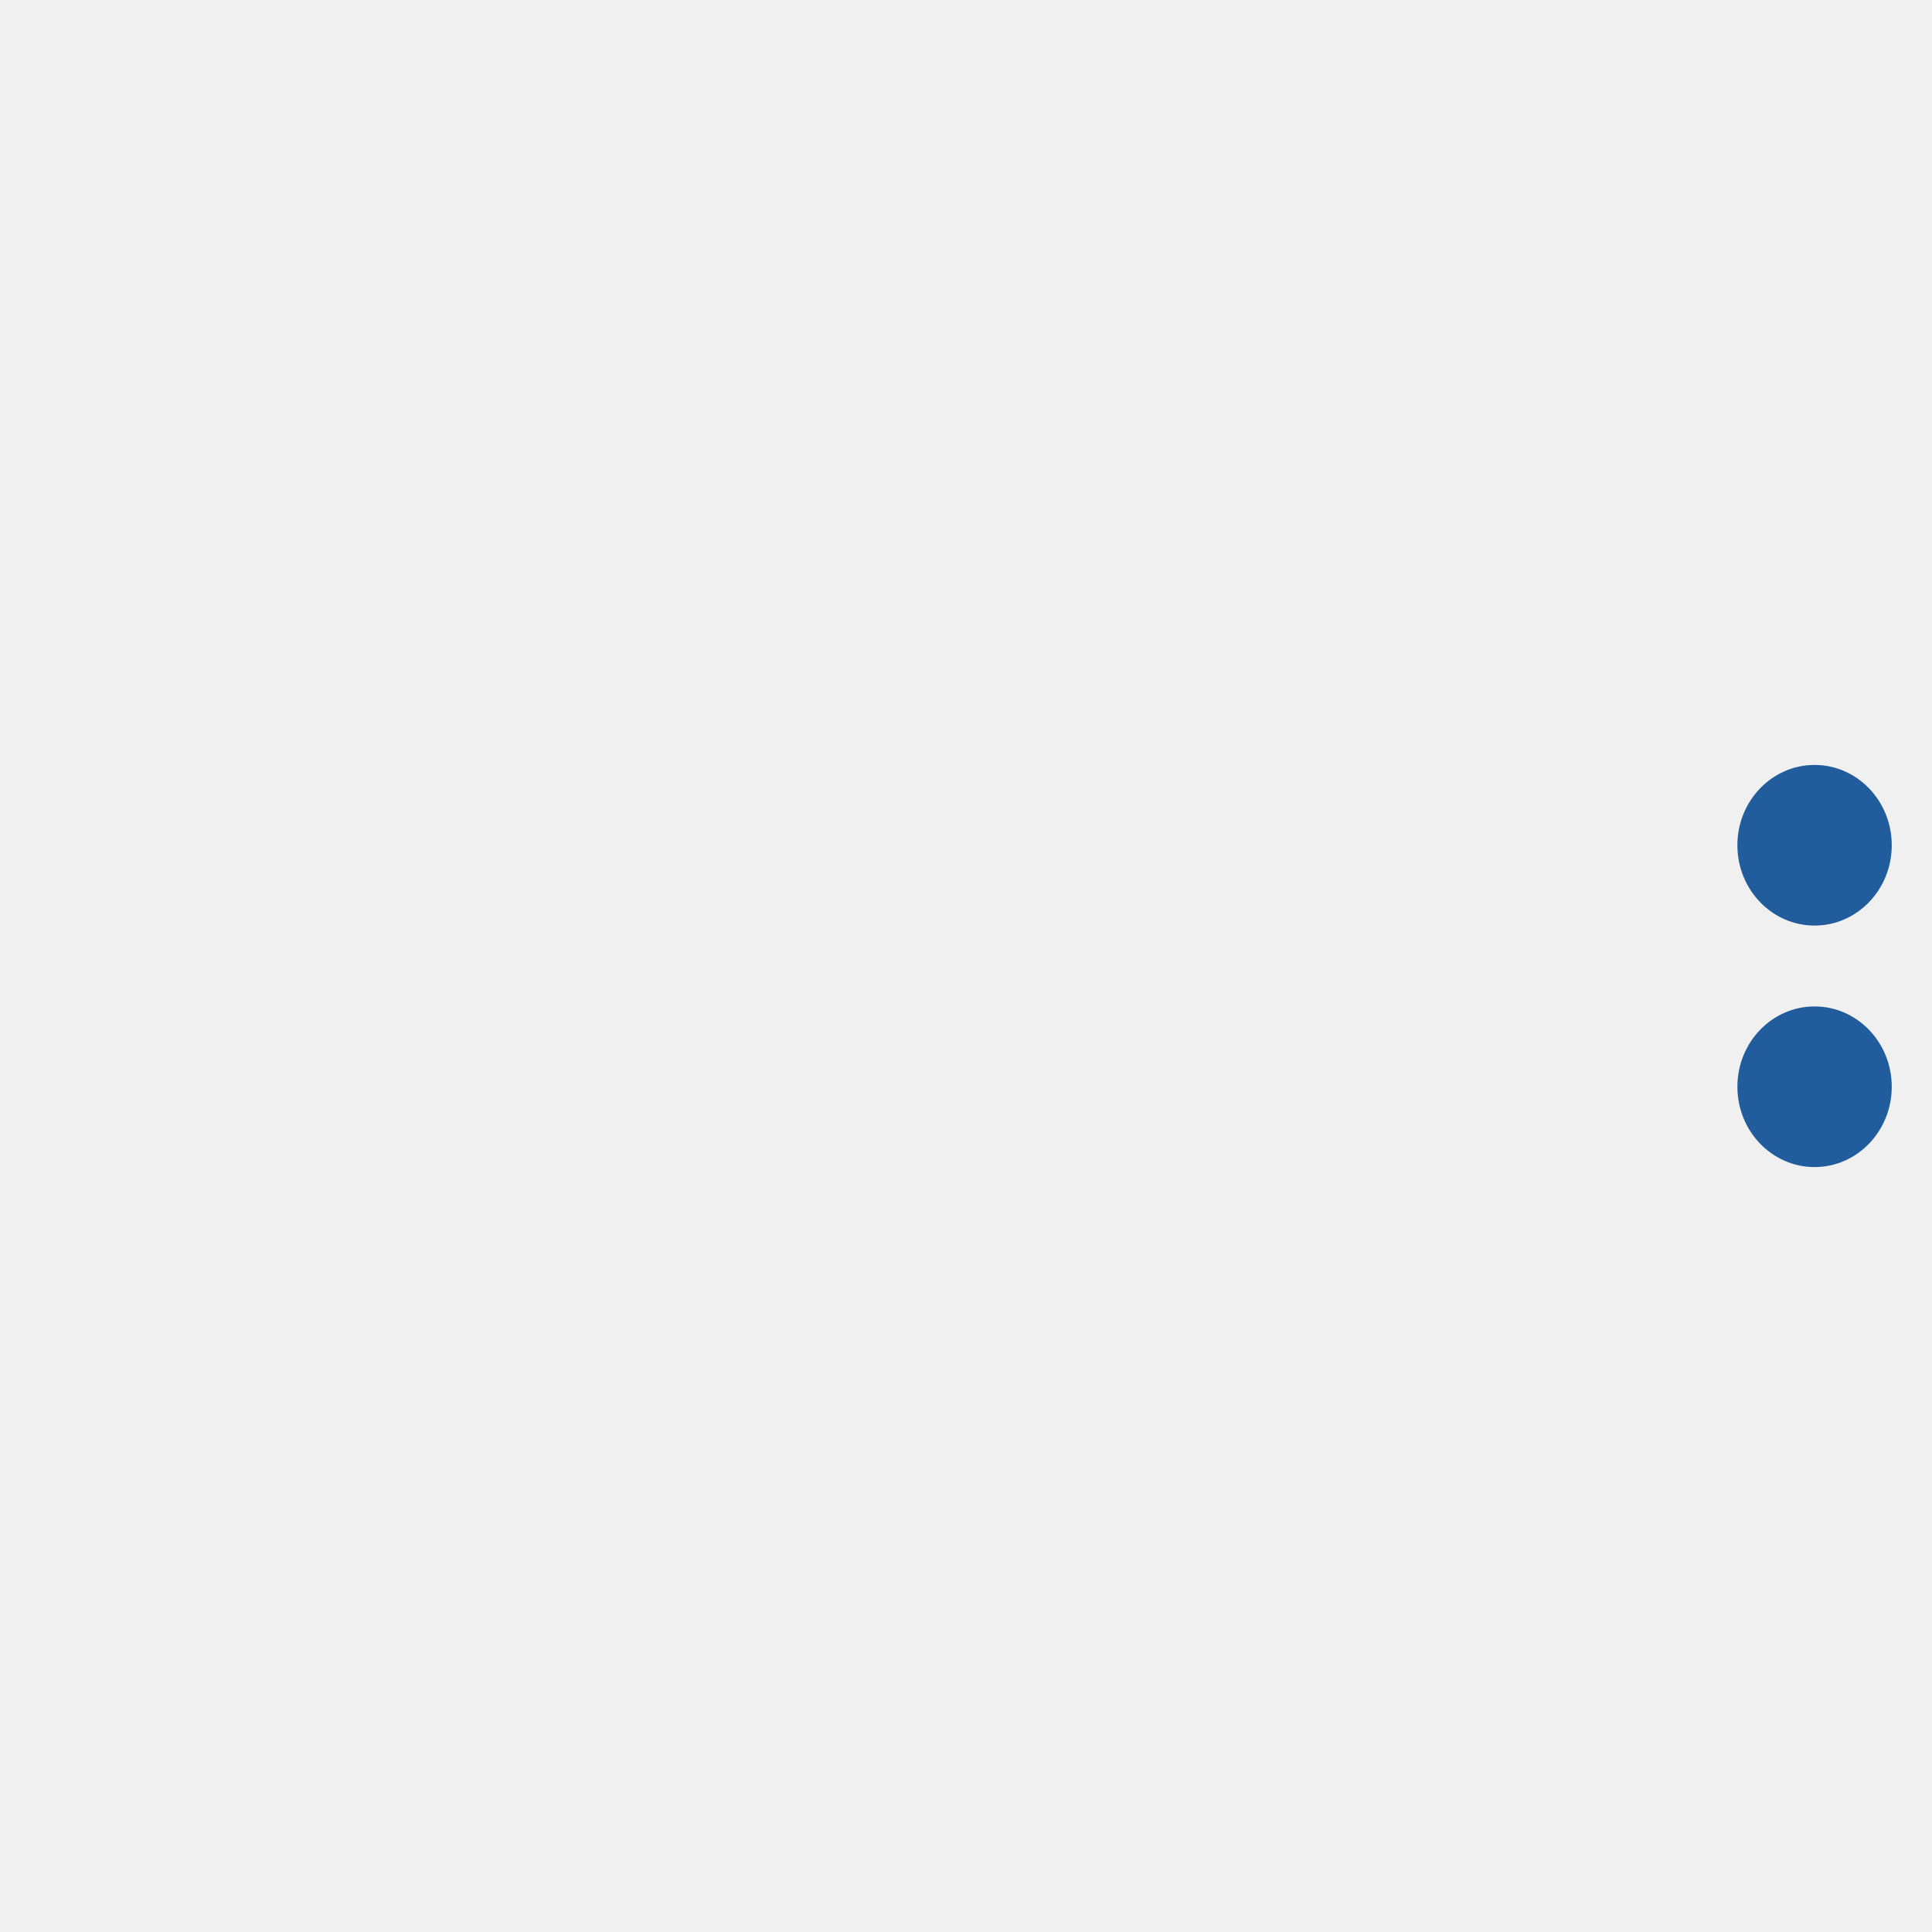
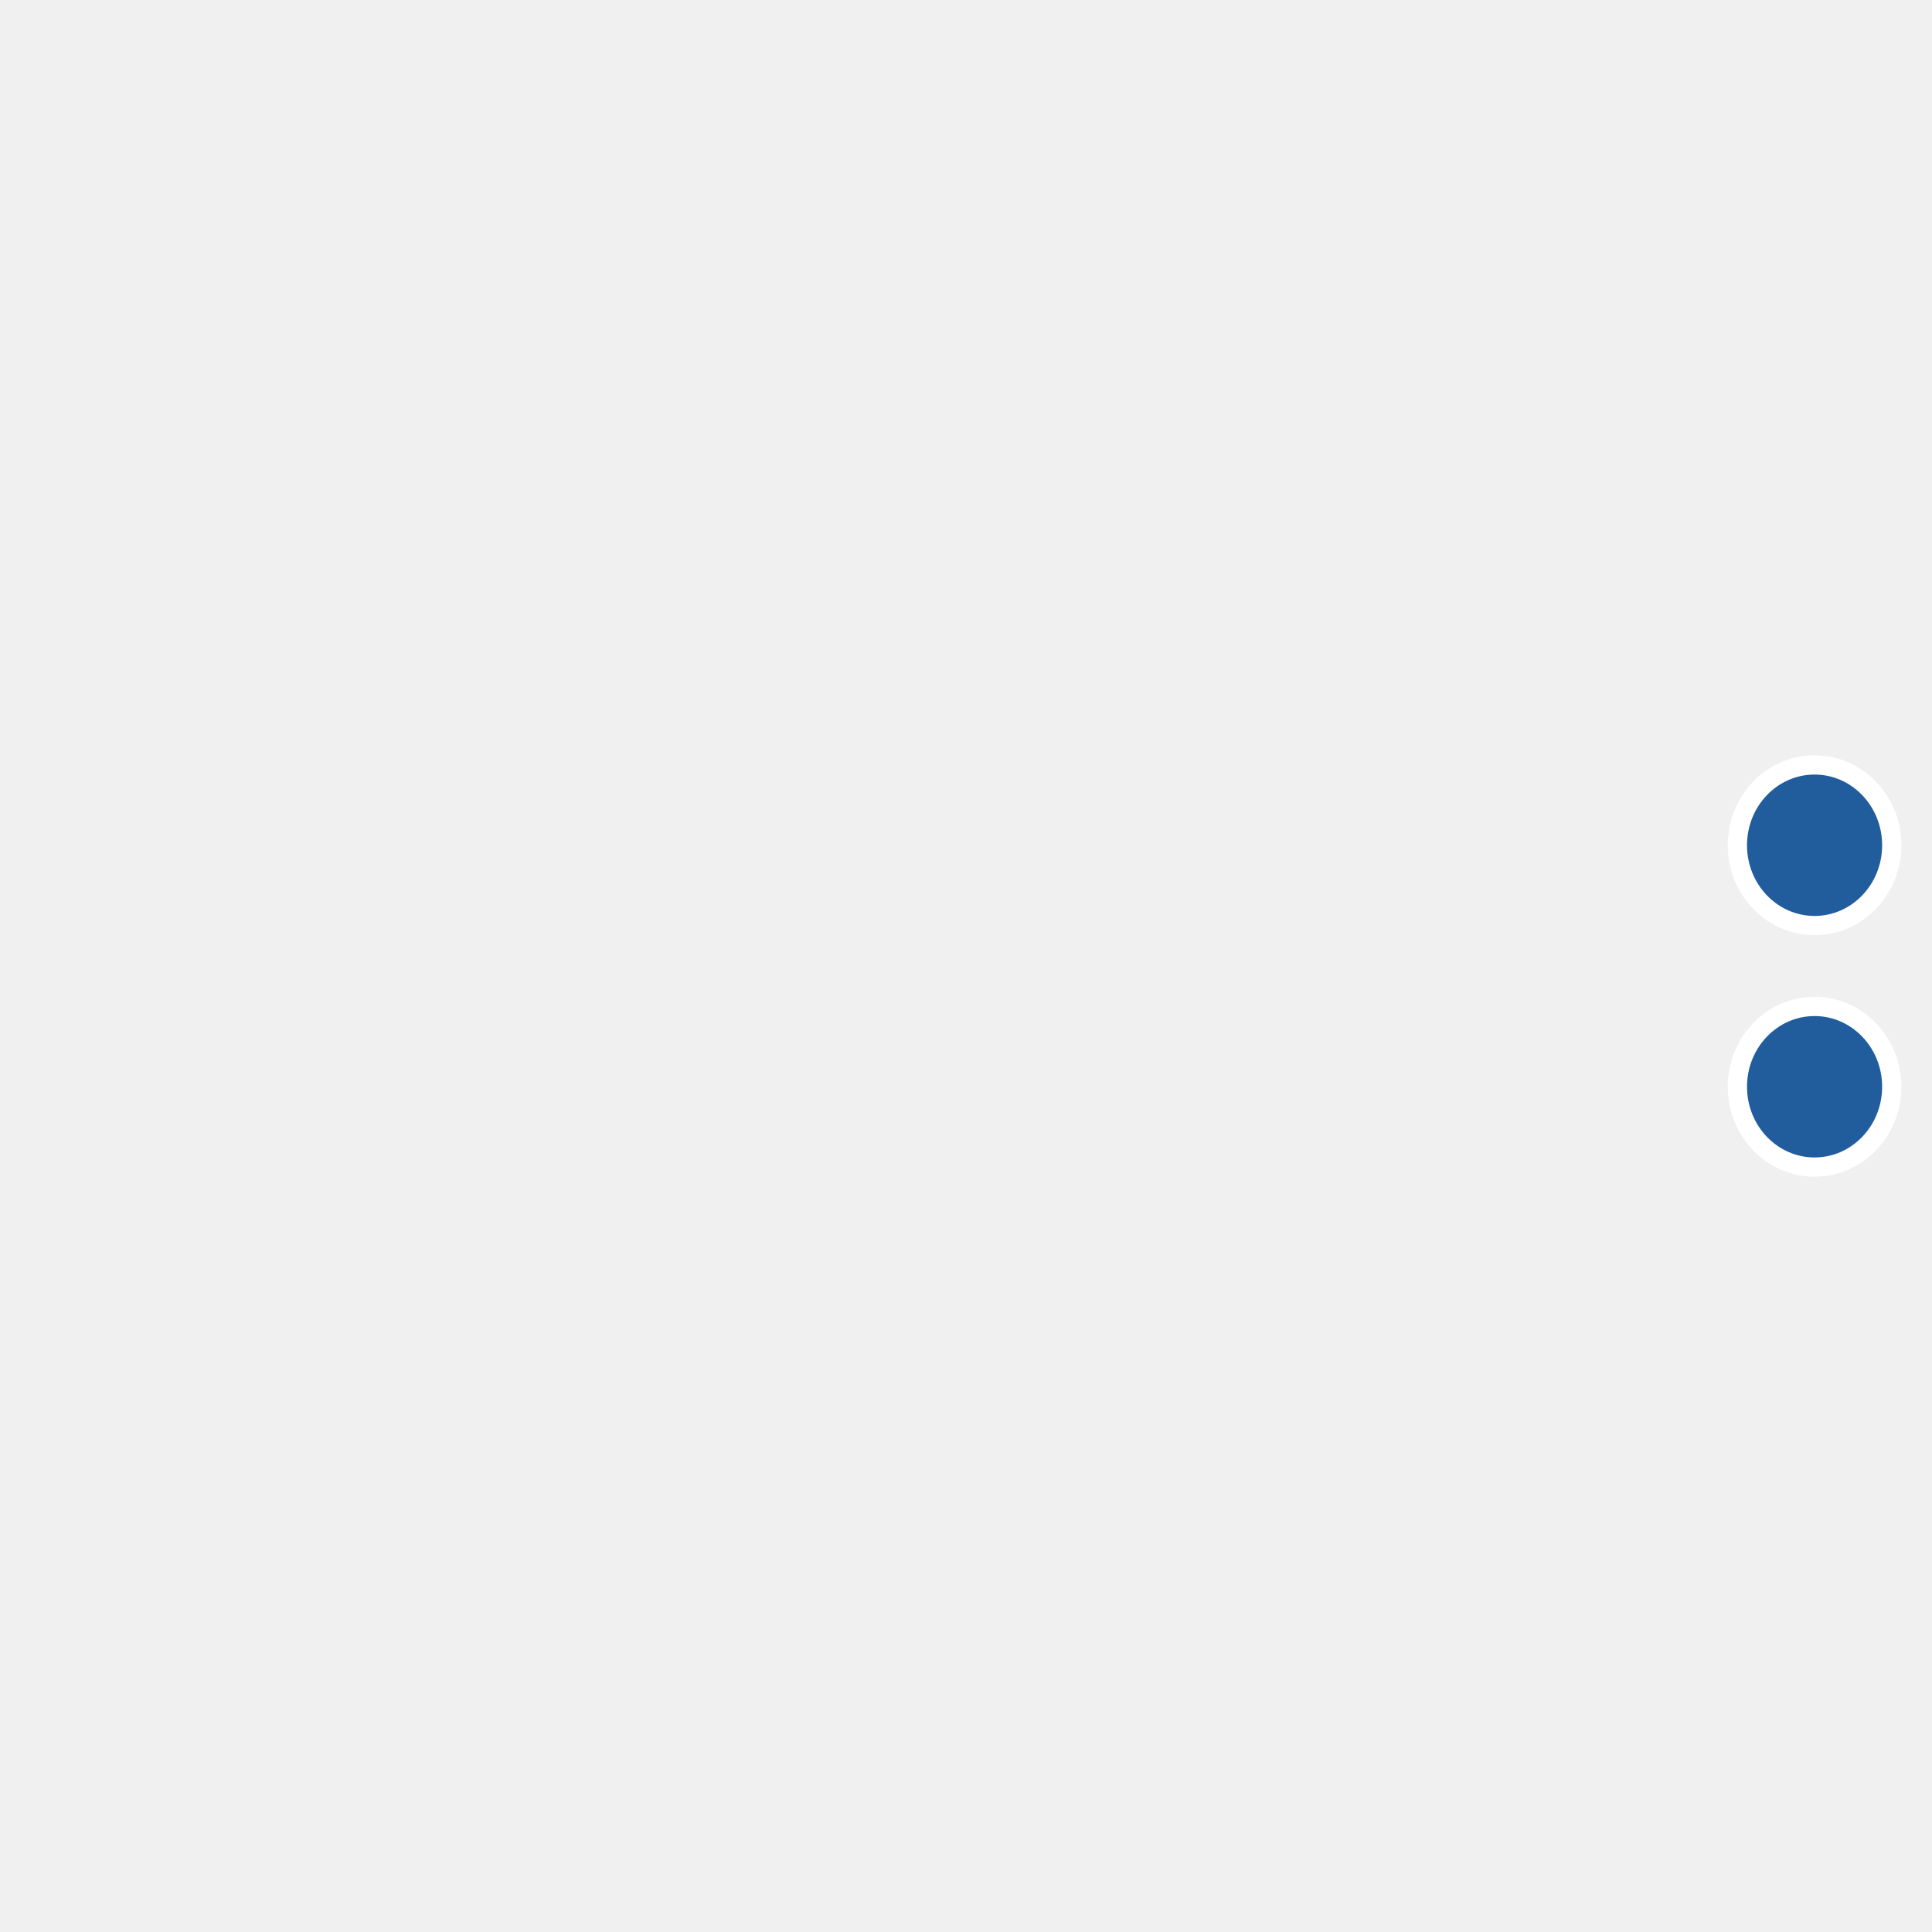
<svg xmlns="http://www.w3.org/2000/svg" width="96" height="96" id="svg11252" version="1.1">
  <defs id="defs11254" />
  <g id="layer1" style="display:inline" />
  <g id="layer2" style="display:inline">
    <g id="two" transform="rotate(180,48,48)">
      <rect style="color:#000000;clip-rule:nonzero;display:inline;overflow:visible;visibility:visible;opacity:1;isolation:auto;mix-blend-mode:normal;color-interpolation:sRGB;color-interpolation-filters:linearRGB;solid-color:#000000;solid-opacity:1;fill:none;fill-opacity:1;fill-rule:nonzero;stroke:none;stroke-width:0.956;stroke-linecap:butt;stroke-linejoin:miter;stroke-miterlimit:4;stroke-dasharray:none;stroke-dashoffset:0;stroke-opacity:1;marker:none;marker-start:none;color-rendering:auto;image-rendering:auto;shape-rendering:auto;text-rendering:auto;enable-background:accumulate" id="rect4139" width="96" height="96" x="0" y="0" />
      <g transform="translate(-5.000001,-3.99103)" id="g4303">
-         <ellipse ry="3.991" rx="3.835" cy="57.991" cx="10.835" id="path3762" style="opacity:1;fill:#215d9c;fill-opacity:1;stroke:none;stroke-width:0.956;stroke-linecap:butt;stroke-linejoin:miter;stroke-miterlimit:4;stroke-dasharray:none;stroke-dashoffset:0;stroke-opacity:1;marker:none;marker-start:none" />
-         <ellipse ry="3.991" rx="3.835" cy="45.991" cx="10.835" id="path3762-2-50" style="opacity:1;fill:#215d9c;fill-opacity:1;stroke:none;stroke-width:0.956;stroke-linecap:butt;stroke-linejoin:miter;stroke-miterlimit:4;stroke-dasharray:none;stroke-dashoffset:0;stroke-opacity:1;marker:none;marker-start:none" />
+         <ellipse ry="3.991" rx="3.835" cy="57.991" cx="10.835" id="path3762" style="opacity:1;fill:#215d9c;fill-opacity:1;stroke:#ffffff;stroke-width:0.956;stroke-linecap:butt;stroke-linejoin:miter;stroke-miterlimit:4;stroke-dasharray:none;stroke-dashoffset:0;stroke-opacity:1;marker:none;marker-start:none" />
+         <ellipse ry="3.991" rx="3.835" cy="45.991" cx="10.835" id="path3762-2-50" style="opacity:1;fill:#215d9c;fill-opacity:1;stroke:#ffffff;stroke-width:0.956;stroke-linecap:butt;stroke-linejoin:miter;stroke-miterlimit:4;stroke-dasharray:none;stroke-dashoffset:0;stroke-opacity:1;marker:none;marker-start:none" />
      </g>
    </g>
  </g>
  <g id="layer3" style="display:inline" />
  <g id="layer4" style="display:inline" />
</svg>
